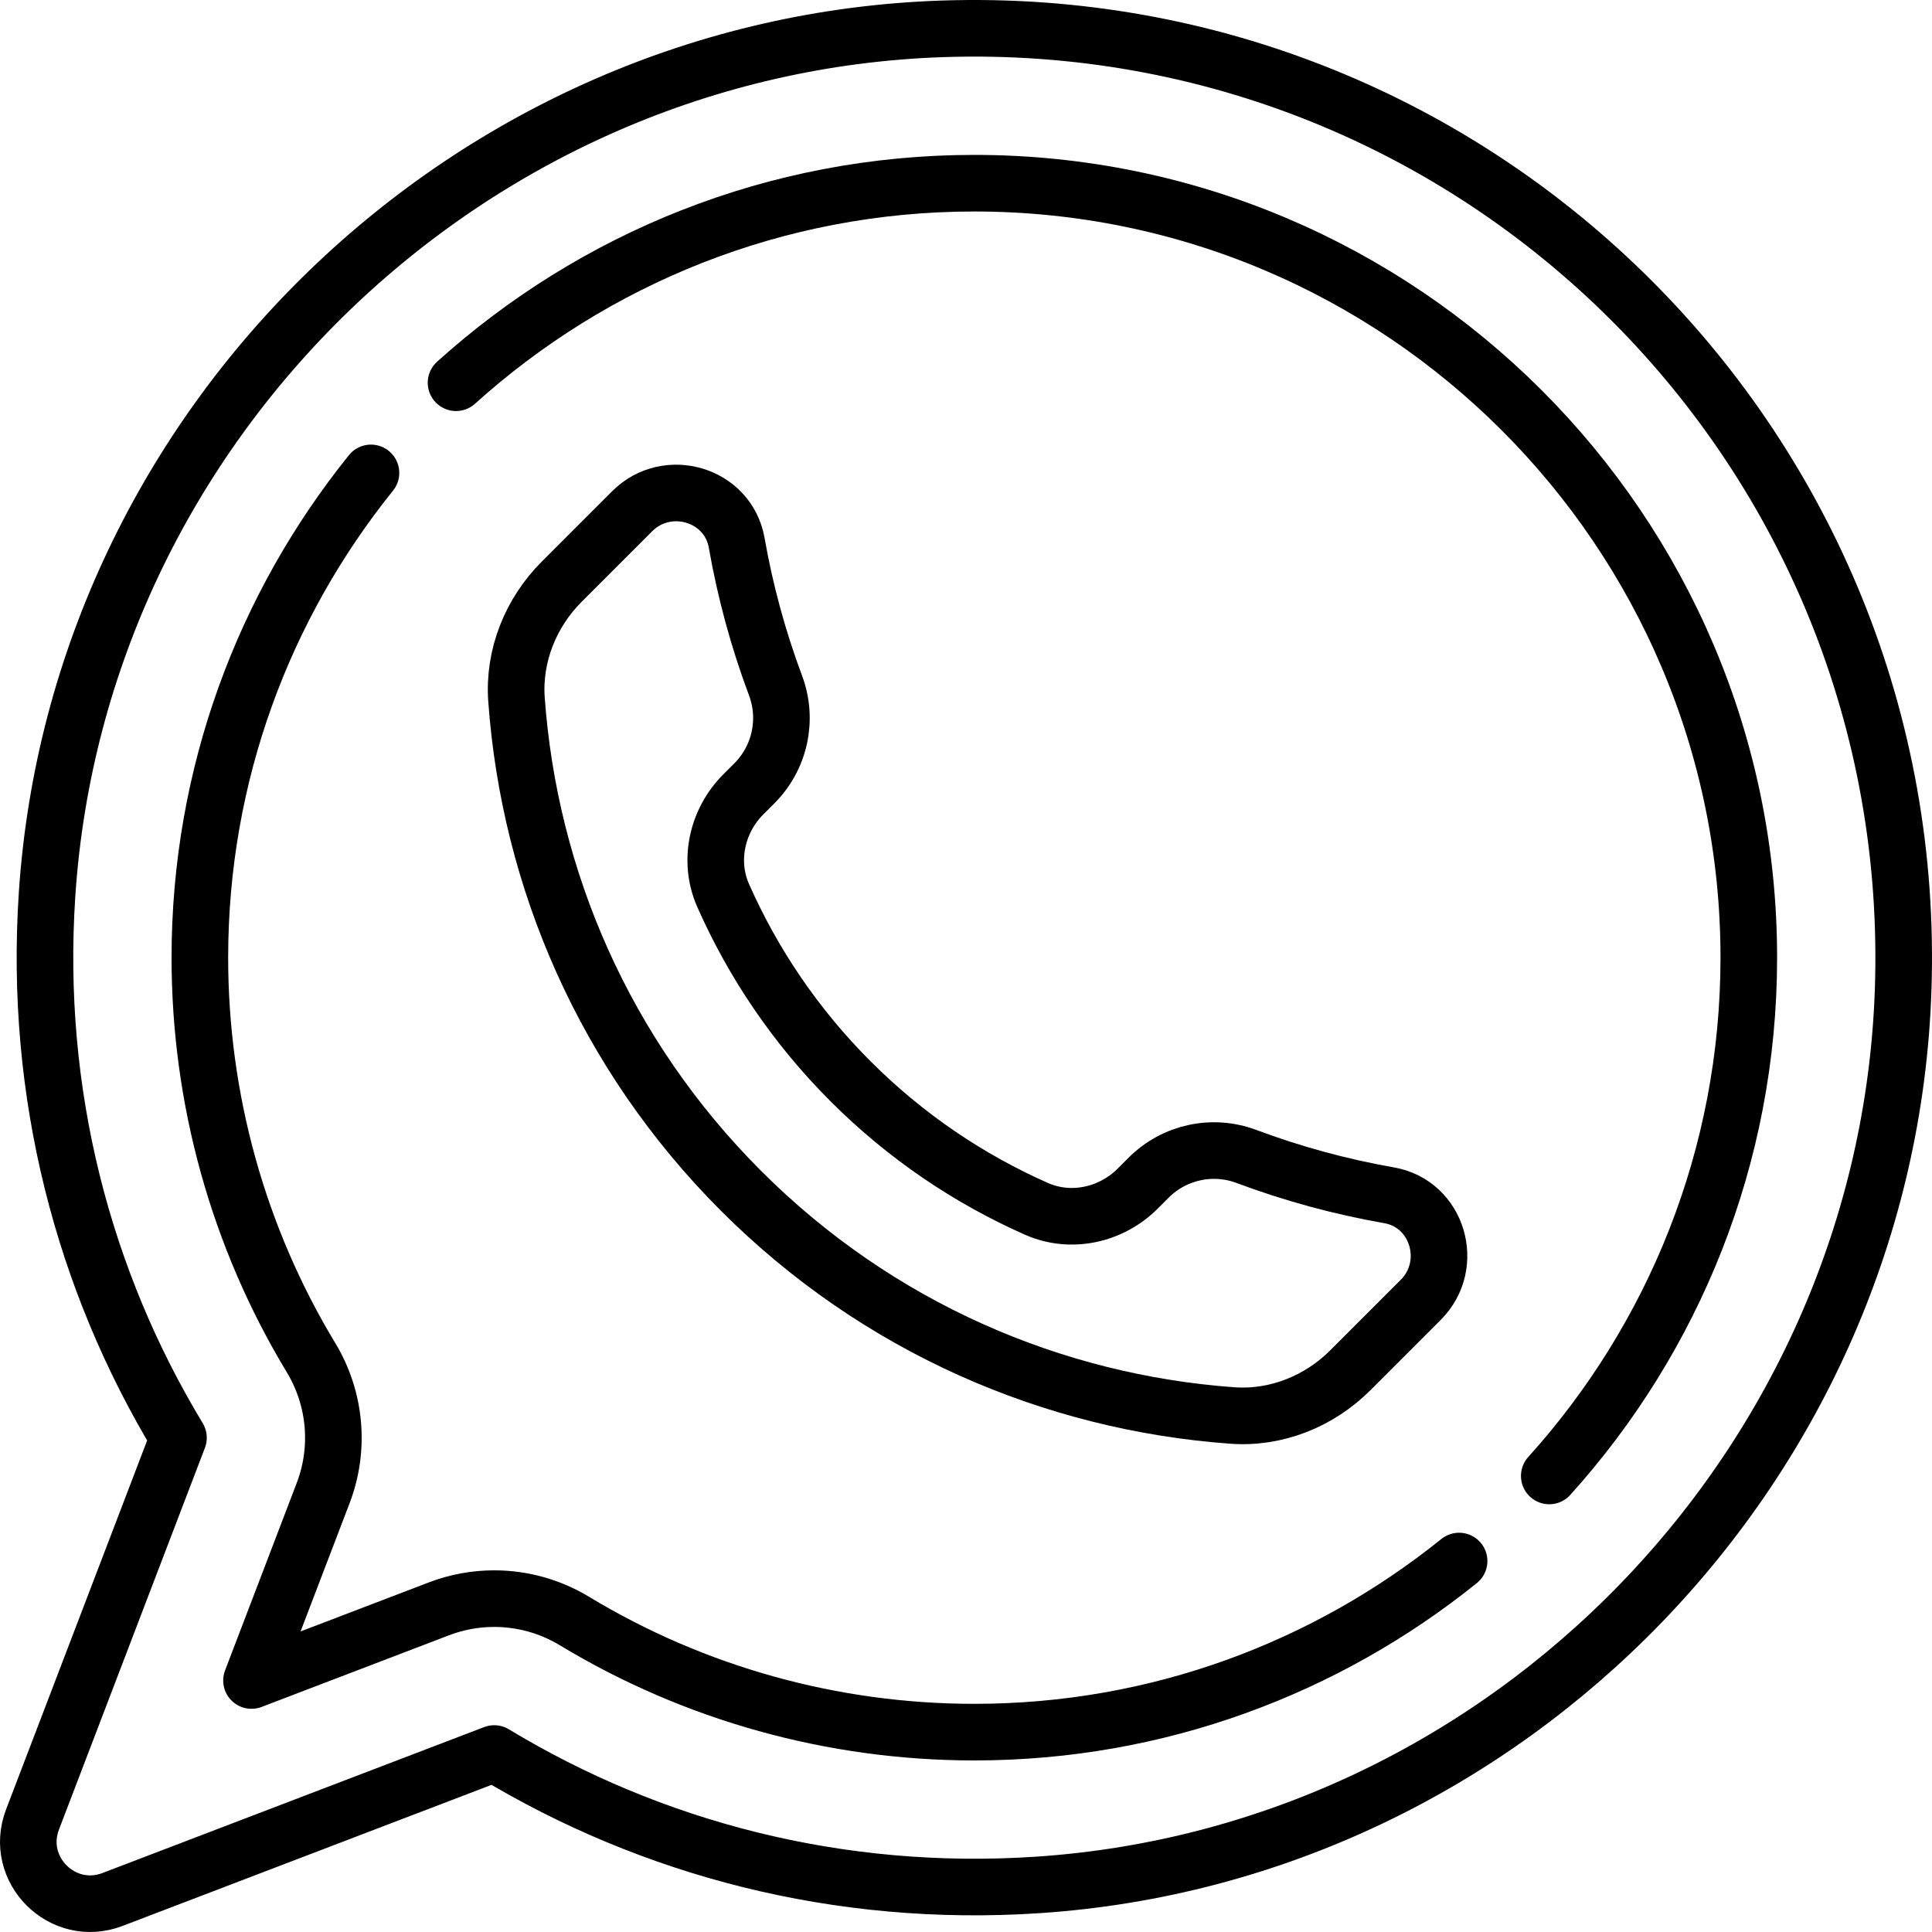
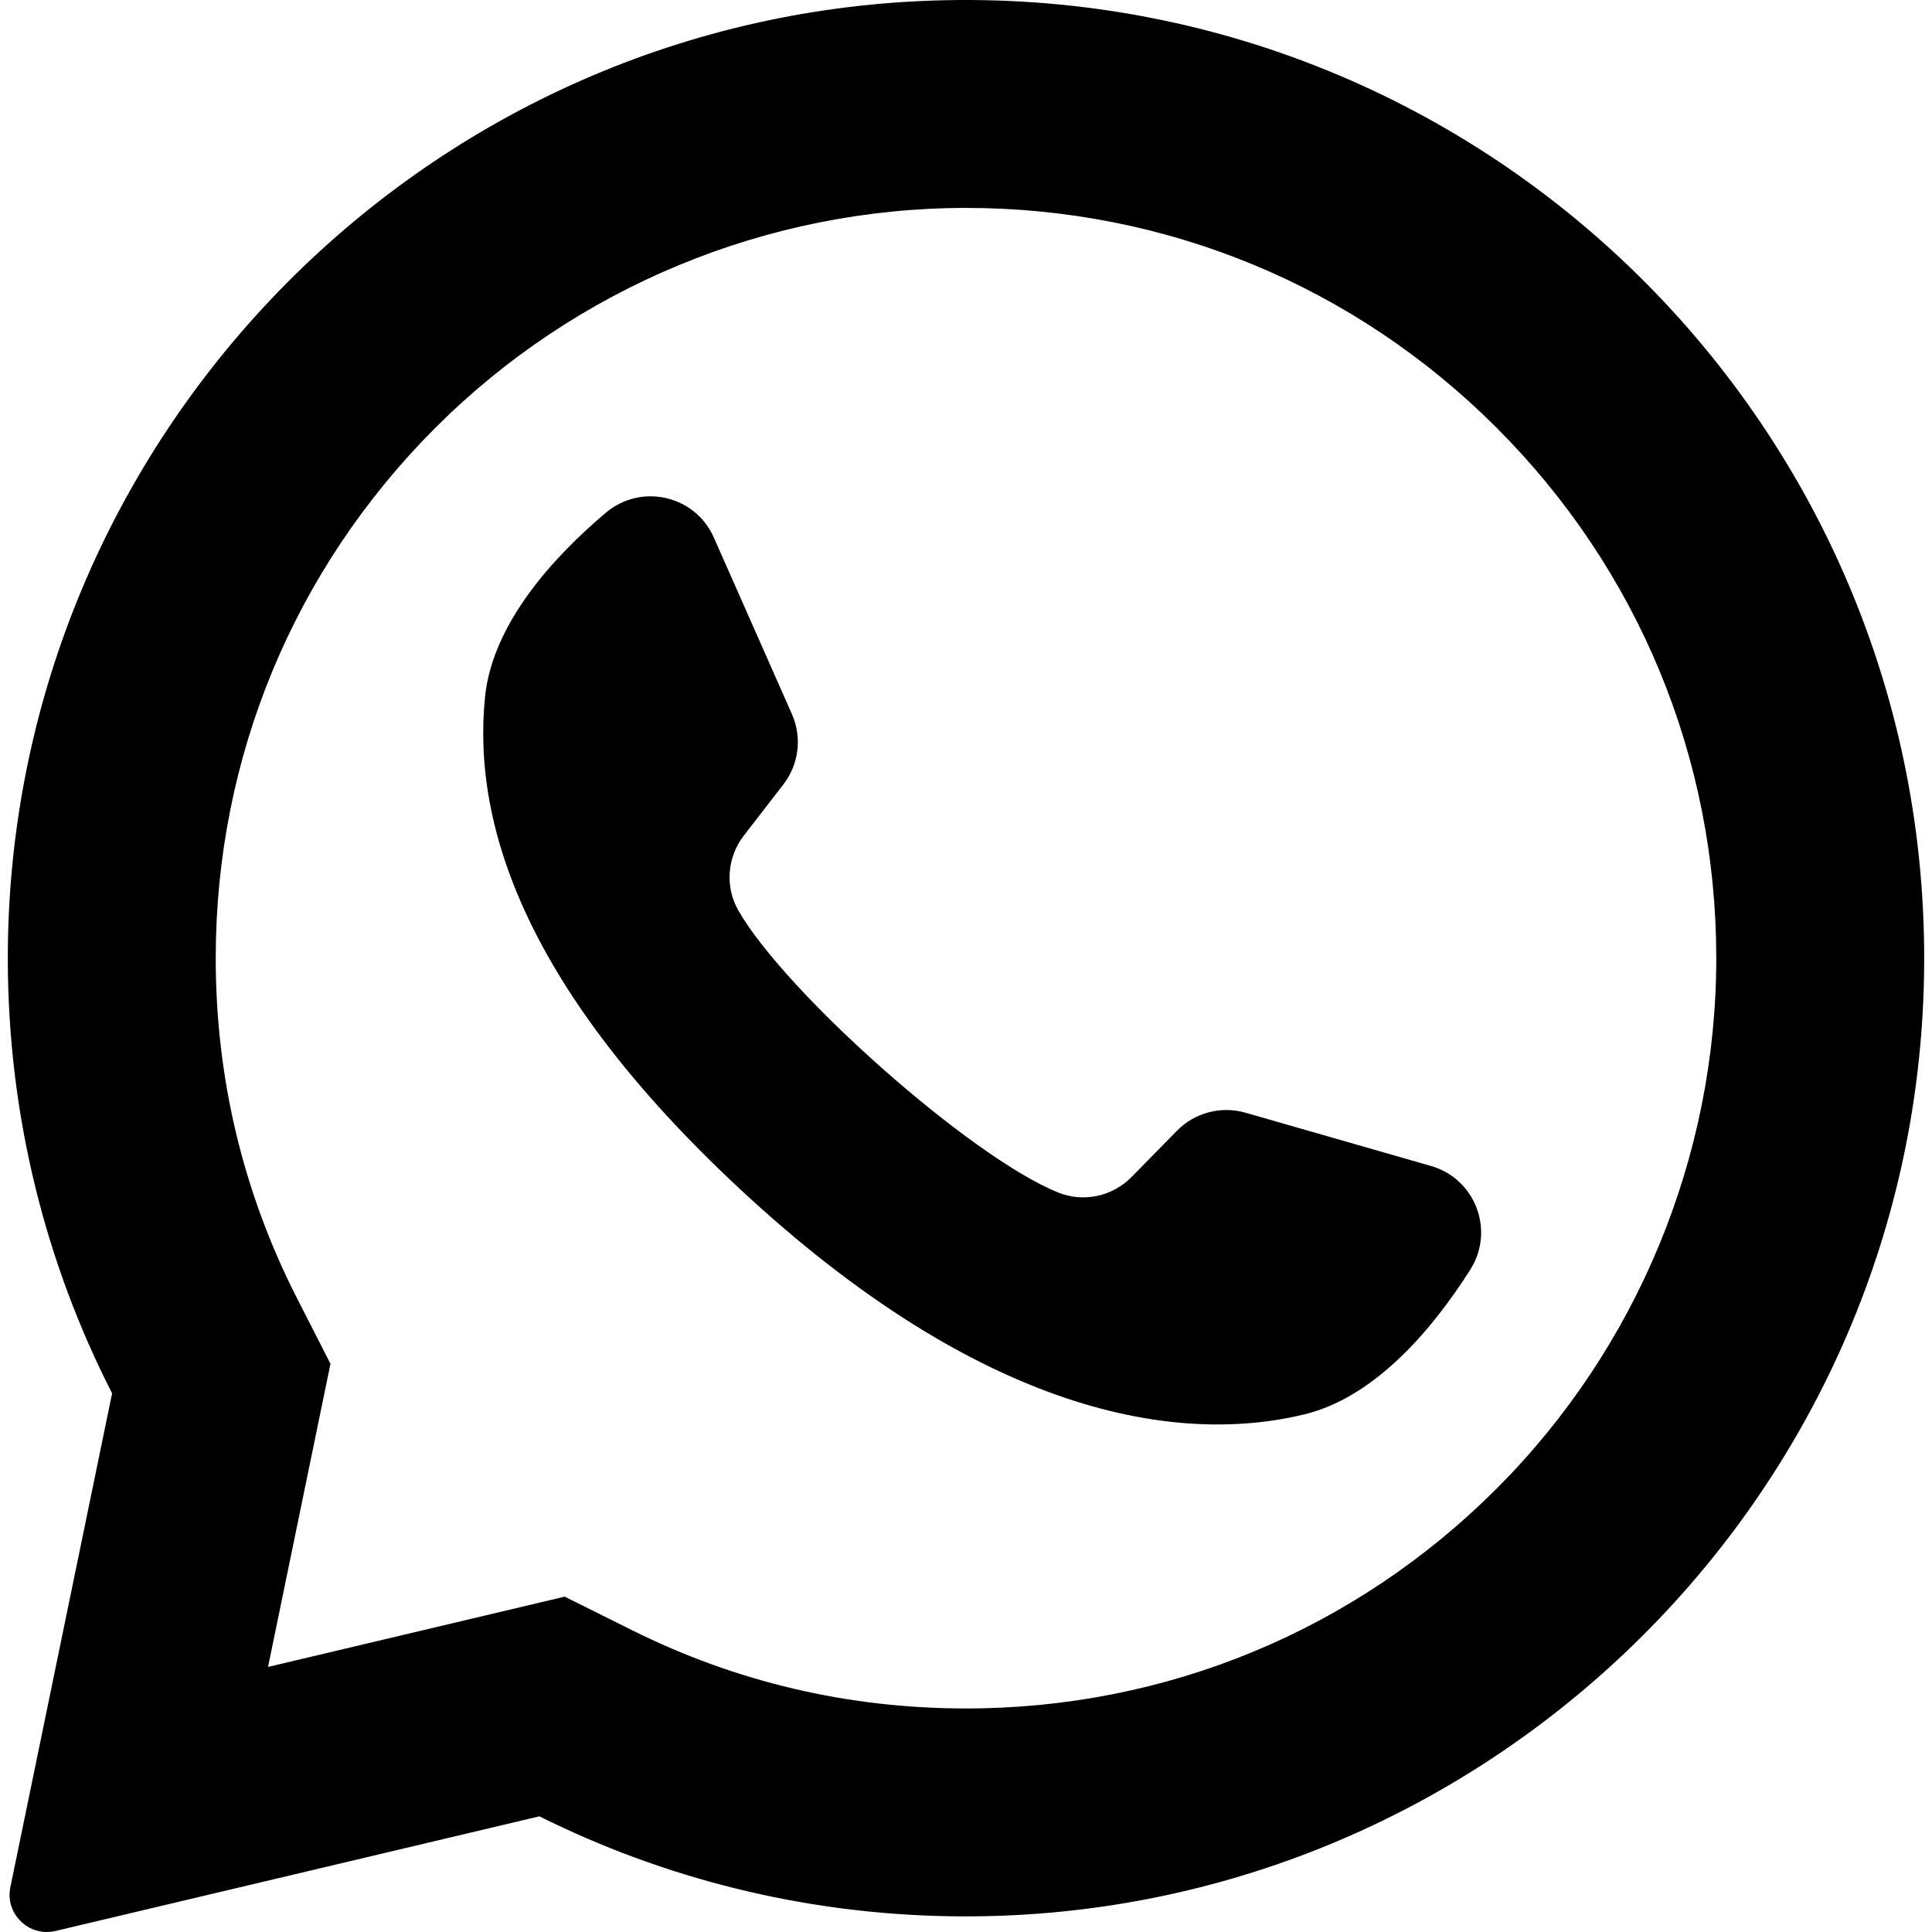
- <svg xmlns="http://www.w3.org/2000/svg" version="1.1" viewBox="0 0 682.667 682.667" aria-hidden="true">
-   <defs id="defs1171">
-     <clipPath clipPathUnits="userSpaceOnUse" id="clipPath1181">
-       <path d="M 0,512 H 512 V 0 H 0 Z" id="path1179" />
-     </clipPath>
-   </defs>
-   <g id="g1173" transform="matrix(1.333333,0,0,-1.333333,0,682.6667)">
-     <g id="g1175">
-       <g id="g1177" clip-path="url(#clipPath1181)">
-         <g id="g1183" transform="translate(249.6074,504.3535)">
-           <path d="m 0,0 c -125.172,-4.263 -228.842,-104.389 -237.133,-229.358 -3.508,-52.869 9.695,-102.454 34.823,-144.02 l -38.676,-101.153 c -5.07,-13.261 7.94,-26.271 21.201,-21.201 l 101.153,38.676 c 41.566,-25.128 91.151,-38.331 144.02,-34.823 124.969,8.291 225.095,111.961 229.358,237.133 C 259.609,-111.923 142.823,4.863 0,0 Z" style="fill:none;stroke:currentColor;stroke-width:15;stroke-linecap:round;stroke-linejoin:round;stroke-miterlimit:10;stroke-dasharray:none;stroke-opacity:1" id="path1185" />
-         </g>
-         <g id="g1187" transform="translate(410.5708,120.8569)">
-           <path d="m 0,0 c 32.846,36.401 52.88,84.577 52.88,137.352 0,113.172 -92.07,205.242 -205.242,205.242 -52.775,0 -100.951,-20.034 -137.352,-52.88" style="fill:none;stroke:currentColor;stroke-width:15;stroke-linecap:round;stroke-linejoin:round;stroke-miterlimit:10;stroke-dasharray:none;stroke-opacity:1" id="path1189" />
-         </g>
-         <g id="g1191" transform="translate(98.3101,386.6763)">
-           <path d="m 0,0 c -28.333,-35.196 -45.345,-79.872 -45.345,-128.468 0,-37.461 10.186,-74.116 29.46,-106.001 6.546,-10.827 7.733,-24.072 3.215,-35.893 l -18.989,-49.663 49.663,18.988 c 4.738,1.812 9.709,2.706 14.66,2.706 7.392,0 14.748,-1.996 21.233,-5.92 31.885,-19.274 68.541,-29.46 106.001,-29.46 48.596,0 93.272,17.011 128.468,45.345" style="fill:none;stroke:currentColor;stroke-width:15;stroke-linecap:round;stroke-linejoin:round;stroke-miterlimit:10;stroke-dasharray:none;stroke-opacity:1" id="path1193" />
-         </g>
-         <g id="g1195" transform="translate(304.3965,199.9038)">
-           <path d="m 0,0 -2.909,-2.909 c -7.035,-7.036 -17.713,-9.378 -26.812,-5.351 -17.86,7.904 -34.6,19.13 -49.251,33.781 -14.651,14.651 -25.877,31.391 -33.78,49.25 -4.027,9.1 -1.686,19.777 5.351,26.813 l 2.908,2.909 c 6.794,6.793 8.997,16.915 5.628,25.913 -4.615,12.324 -8.045,24.991 -10.299,37.824 -2.266,12.913 -18.431,17.653 -27.701,8.383 l -18.661,-18.661 c -8.248,-8.248 -12.832,-19.631 -11.992,-31.265 3.431,-47.443 23.245,-93.916 59.52,-130.192 36.276,-36.275 82.749,-56.089 130.192,-59.52 11.635,-0.841 23.017,3.743 31.265,11.991 l 18.662,18.662 c 9.27,9.27 4.529,25.435 -8.383,27.701 C 50.904,-2.417 38.238,1.012 25.913,5.627 16.916,8.997 6.793,6.793 0,0 Z" style="fill:none;stroke:currentColor;stroke-width:15;stroke-linecap:round;stroke-linejoin:round;stroke-miterlimit:10;stroke-dasharray:none;stroke-opacity:1" id="path1197" />
-         </g>
-       </g>
-     </g>
-   </g>
+ <svg xmlns="http://www.w3.org/2000/svg" fill="currentColor" fill-rule="evenodd" viewBox="0 0 418.135 418.135" aria-hidden="true">
+   <path d="M198.929,0.242C88.5,5.5,1.356,97.466,1.691,208.02c0.102,33.672,8.231,65.454,22.571,93.536 L2.245,408.429c-1.191,5.781,4.023,10.843,9.766,9.483l104.723-24.811c26.905,13.402,57.125,21.143,89.108,21.631 c112.869,1.724,206.982-87.897,210.5-200.724C420.113,93.065,320.295-5.538,198.929,0.242z M323.886,322.197 c-30.669,30.669-71.446,47.559-114.818,47.559c-25.396,0-49.71-5.698-72.269-16.935l-14.584-7.265l-64.206,15.212l13.515-65.607 l-7.185-14.07c-11.711-22.935-17.649-47.736-17.649-73.713c0-43.373,16.89-84.149,47.559-114.819 c30.395-30.395,71.837-47.56,114.822-47.56C252.443,45,293.218,61.89,323.887,92.558c30.669,30.669,47.559,71.445,47.56,114.817 C371.446,250.361,354.281,291.803,323.886,322.197z" />
+   <path d="M309.712,252.351l-40.169-11.534c-5.281-1.516-10.968-0.018-14.816,3.903l-9.823,10.008 c-4.142,4.22-10.427,5.576-15.909,3.358c-19.002-7.69-58.974-43.23-69.182-61.007c-2.945-5.128-2.458-11.539,1.158-16.218 l8.576-11.095c3.36-4.347,4.069-10.185,1.847-15.21l-16.9-38.223c-4.048-9.155-15.747-11.82-23.39-5.356 c-11.211,9.482-24.513,23.891-26.13,39.854c-2.851,28.144,9.219,63.622,54.862,106.222c52.73,49.215,94.956,55.717,122.449,49.057 c15.594-3.777,28.056-18.919,35.921-31.317C323.568,266.34,319.334,255.114,309.712,252.351z" />
</svg>
